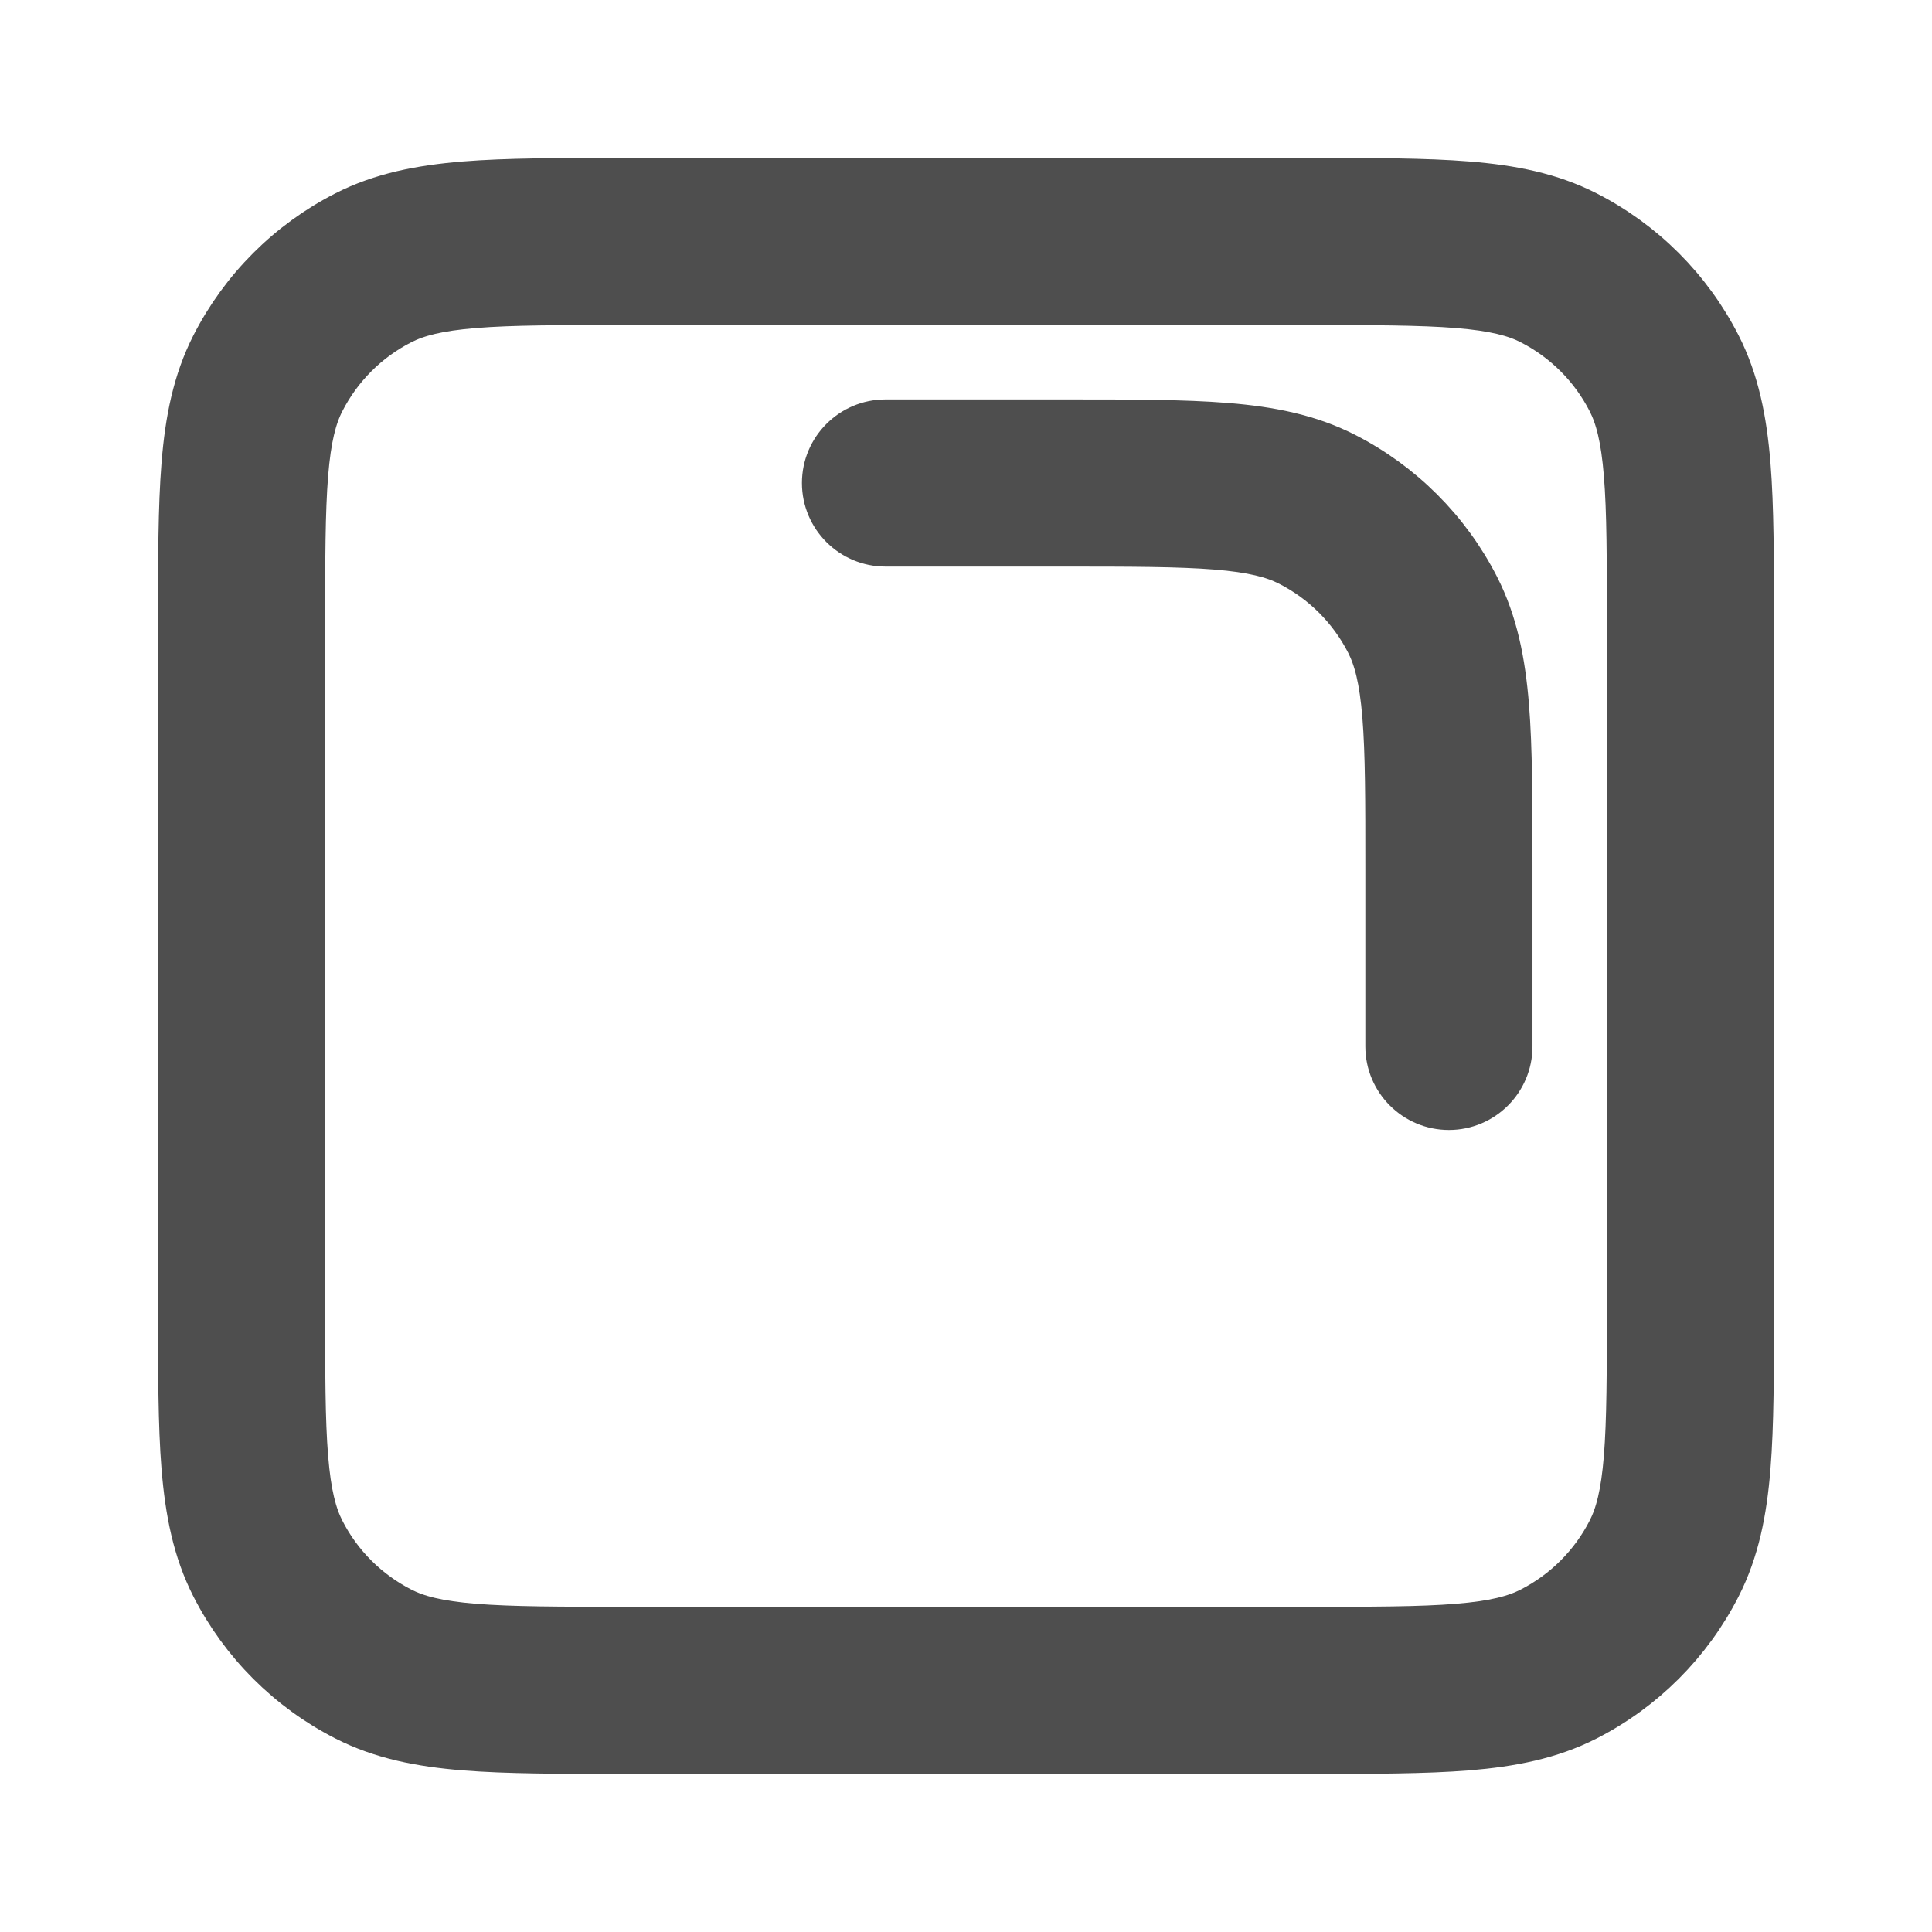
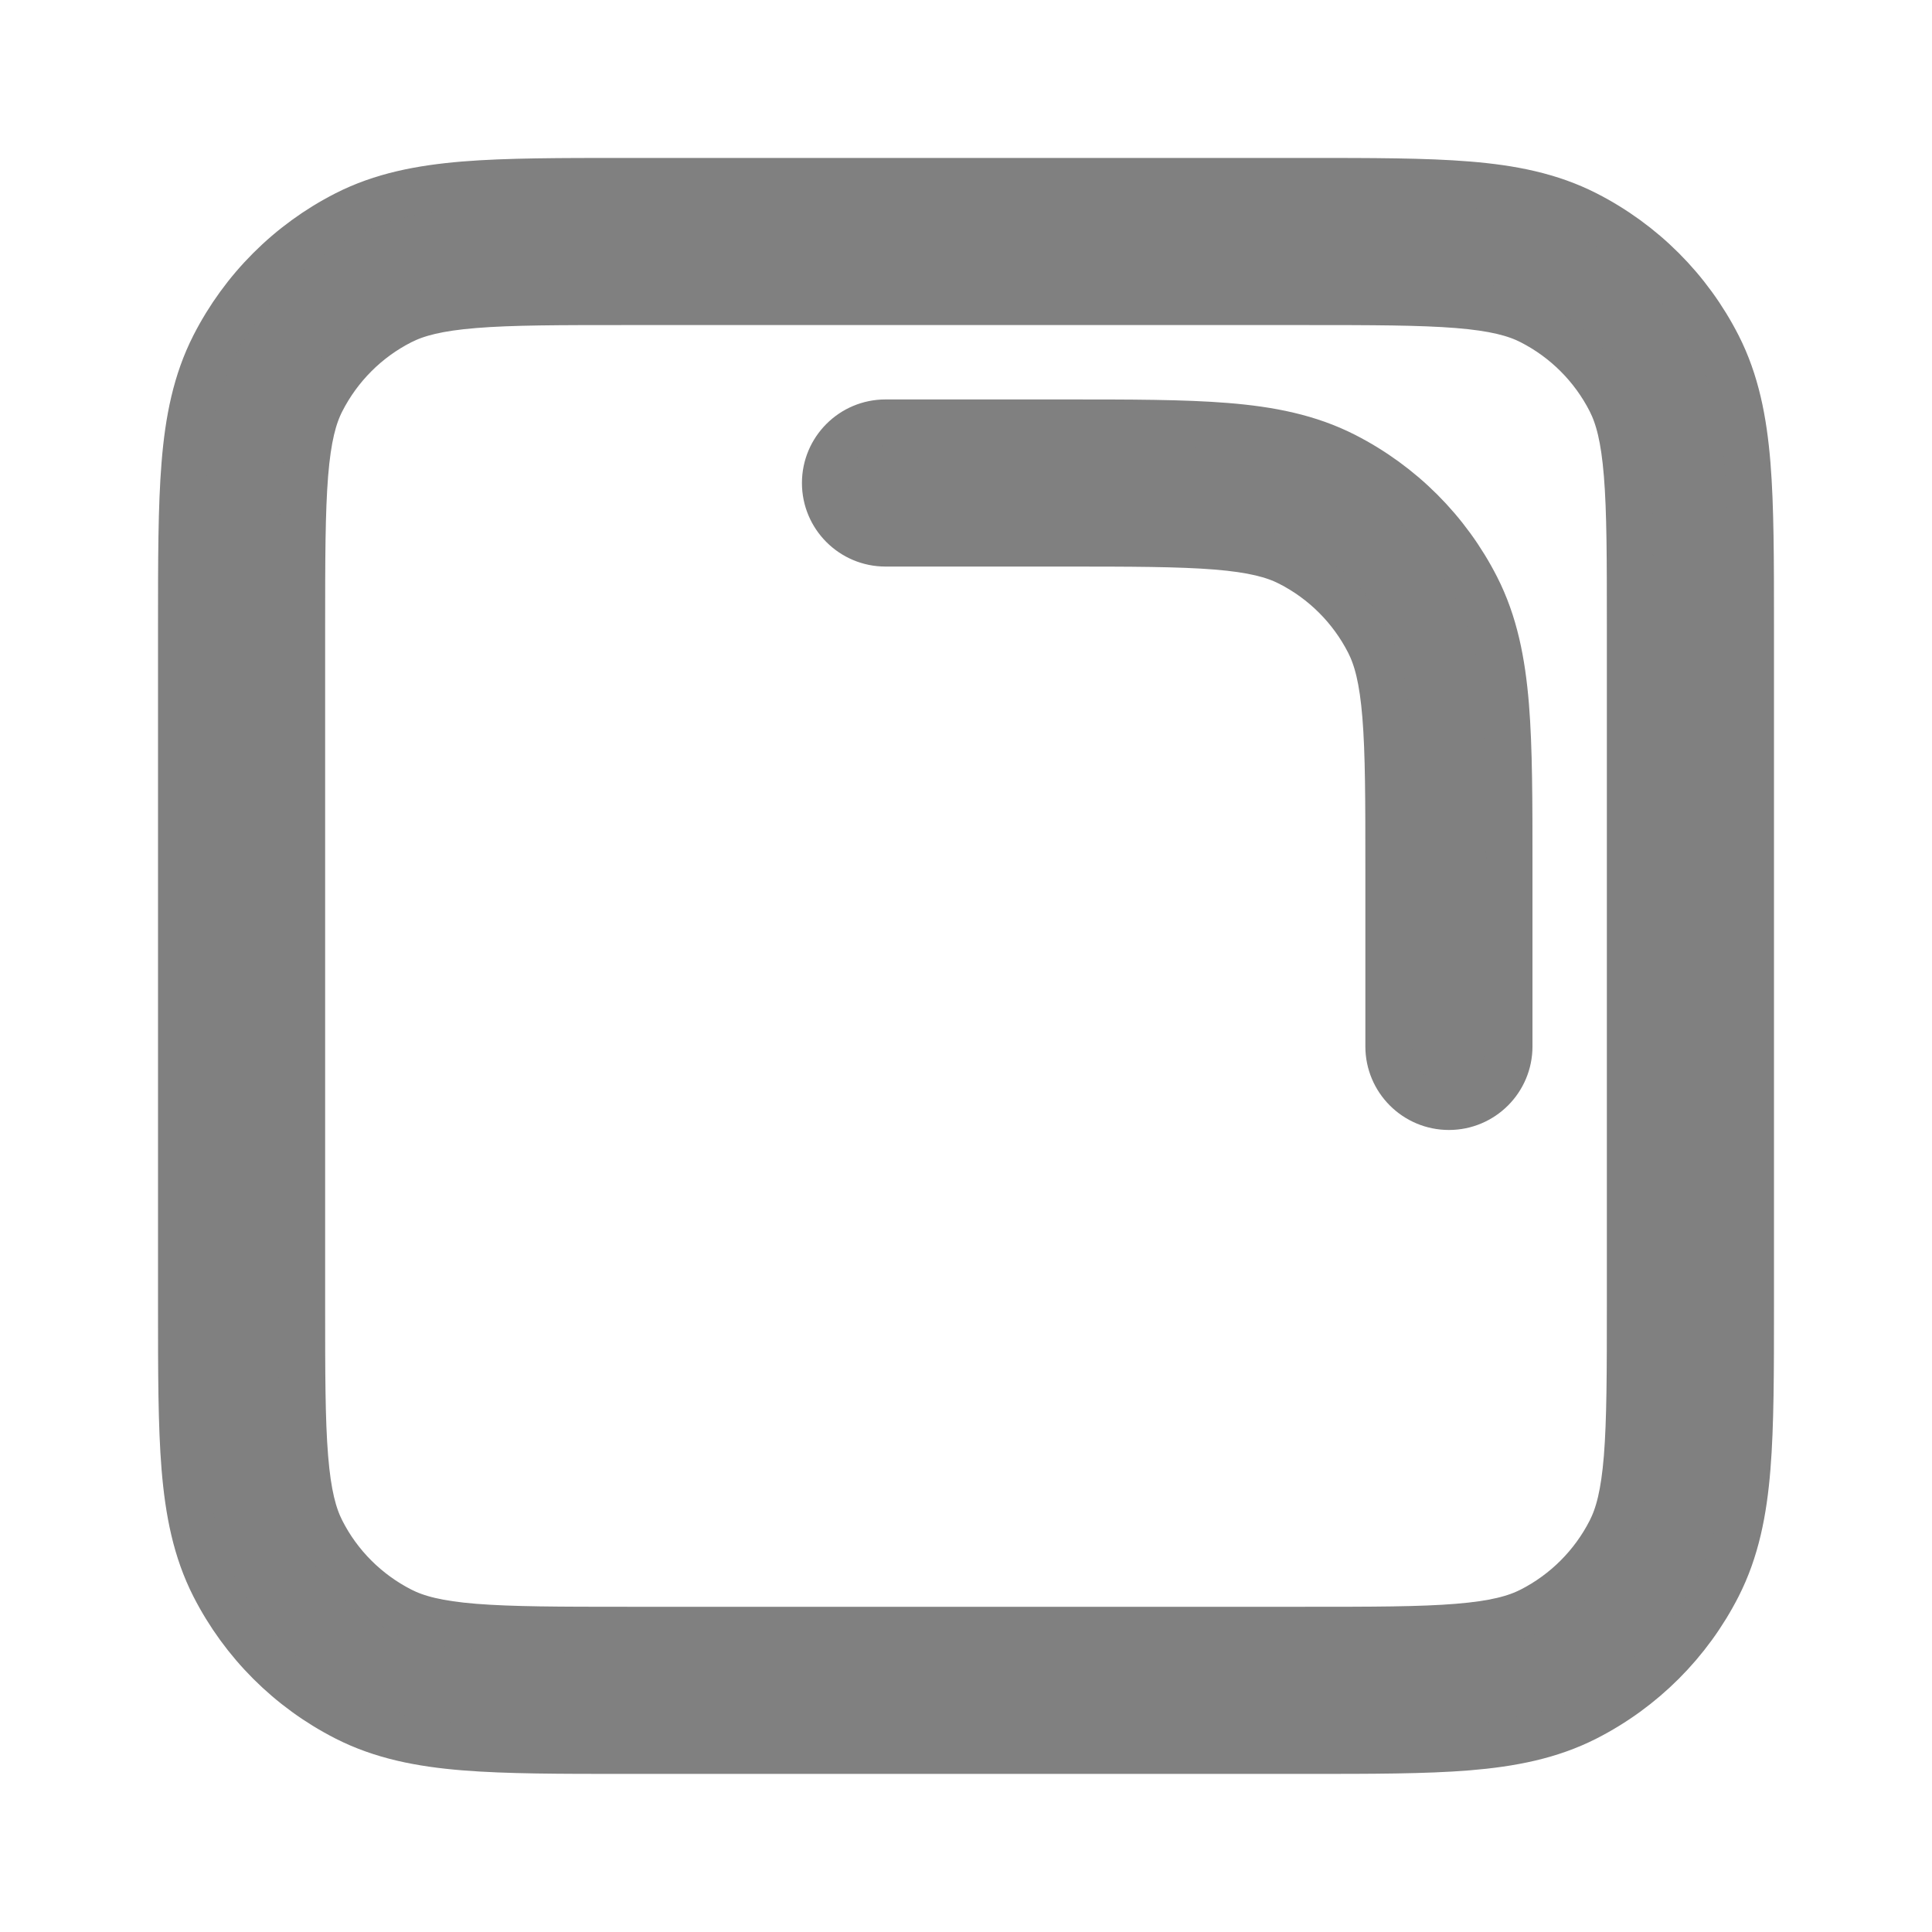
- <svg xmlns="http://www.w3.org/2000/svg" width="800px" height="800px" viewBox="0 0 24 24" fill="none" stroke=" #4e4e4e" stroke-width="0.576">
+ <svg xmlns="http://www.w3.org/2000/svg" width="800px" height="800px" viewBox="0 0 24 24" fill="none" stroke="grey" stroke-width="0.576">
  <g id="SVGRepo_bgCarrier" stroke-width="0" />
  <g id="SVGRepo_tracerCarrier" stroke-linecap="round" stroke-linejoin="round" />
  <g id="SVGRepo_iconCarrier">
-     <path clip-rule="evenodd" d="m7.8 2.25h-.032-0c-.813-0-1.468-0-1.999.043-.547.045-1.027.139-1.471.365-.706.36-1.279.933-1.639 1.639-.226.444-.321.924-.365 1.471-.043.531-.043 1.187-.043 1.999v0.0.032 8.4.032c-0.0.813-0 1.468.043 1.999.045.547.139 1.027.365 1.471.36.706.933 1.279 1.639 1.639.444.226.924.321 1.471.365.531.043 1.187.043 1.999.043h.032 8.4.032c.813 0 1.468 0 1.999-.043.547-.045 1.027-.139 1.471-.365.706-.36 1.279-.933 1.639-1.639.226-.444.321-.924.365-1.471.043-.531.043-1.187.043-1.999v-.032-8.4-.032c0-.813 0-1.468-.043-1.999-.045-.547-.139-1.027-.365-1.471-.36-.706-.933-1.279-1.639-1.639-.444-.226-.924-.321-1.471-.365-.531-.043-1.187-.043-1.999-.043h-.032zm-2.821 1.745c.198-.101.458-.17.912-.207.463-.038 1.057-.038 1.909-.038h8.4c.853 0 1.447.001 1.909.038.454.037.715.106.912.207.423.216.767.56.983.983.101.198.17.458.207.912.038.463.038 1.057.038 1.909v8.4c0 .853-.001 1.447-.038 1.909-.037.454-.106.715-.207.912-.216.423-.56.767-.983.983-.198.101-.458.17-.912.207-.463.038-1.057.038-1.909.038h-8.4c-.852 0-1.447-.001-1.909-.038-.454-.037-.715-.106-.912-.207-.423-.216-.768-.56-.983-.983-.101-.198-.17-.458-.207-.912-.038-.463-.038-1.057-.038-1.909v-8.4c0-.852.001-1.447.038-1.909.037-.454.106-.715.207-.912.216-.423.56-.768.983-.983zm8.221 2.755c.853 0 1.447.001 1.909.038.454.037.715.106.912.207.423.216.767.56.983.983.101.198.17.458.207.912.038.463.038 1.057.038 1.909v2.2c0 .414.336.75.75.75s.75-.336.75-.75v-2.2-.032c0-.813 0-1.468-.043-1.999-.045-.547-.139-1.027-.365-1.471-.36-.706-.933-1.279-1.639-1.639-.444-.226-.924-.321-1.471-.365-.531-.043-1.187-.043-1.999-.043h-.032-2.2c-.414 0-.75.336-.75.75s.336.75.75.75z" fill=" #4e4e4e" fill-rule="evenodd" />
+     <path clip-rule="evenodd" d="m7.8 2.25h-.032-0c-.813-0-1.468-0-1.999.043-.547.045-1.027.139-1.471.365-.706.36-1.279.933-1.639 1.639-.226.444-.321.924-.365 1.471-.043.531-.043 1.187-.043 1.999v0.0.032 8.4.032c-0.0.813-0 1.468.043 1.999.045.547.139 1.027.365 1.471.36.706.933 1.279 1.639 1.639.444.226.924.321 1.471.365.531.043 1.187.043 1.999.043h.032 8.4.032c.813 0 1.468 0 1.999-.043.547-.045 1.027-.139 1.471-.365.706-.36 1.279-.933 1.639-1.639.226-.444.321-.924.365-1.471.043-.531.043-1.187.043-1.999v-.032-8.4-.032c0-.813 0-1.468-.043-1.999-.045-.547-.139-1.027-.365-1.471-.36-.706-.933-1.279-1.639-1.639-.444-.226-.924-.321-1.471-.365-.531-.043-1.187-.043-1.999-.043h-.032zm-2.821 1.745c.198-.101.458-.17.912-.207.463-.038 1.057-.038 1.909-.038h8.4c.853 0 1.447.001 1.909.038.454.037.715.106.912.207.423.216.767.56.983.983.101.198.17.458.207.912.038.463.038 1.057.038 1.909v8.4c0 .853-.001 1.447-.038 1.909-.037.454-.106.715-.207.912-.216.423-.56.767-.983.983-.198.101-.458.17-.912.207-.463.038-1.057.038-1.909.038h-8.4c-.852 0-1.447-.001-1.909-.038-.454-.037-.715-.106-.912-.207-.423-.216-.768-.56-.983-.983-.101-.198-.17-.458-.207-.912-.038-.463-.038-1.057-.038-1.909v-8.4c0-.852.001-1.447.038-1.909.037-.454.106-.715.207-.912.216-.423.56-.768.983-.983zm8.221 2.755c.853 0 1.447.001 1.909.038.454.037.715.106.912.207.423.216.767.56.983.983.101.198.17.458.207.912.038.463.038 1.057.038 1.909v2.2c0 .414.336.75.75.75s.75-.336.75-.75v-2.2-.032c0-.813 0-1.468-.043-1.999-.045-.547-.139-1.027-.365-1.471-.36-.706-.933-1.279-1.639-1.639-.444-.226-.924-.321-1.471-.365-.531-.043-1.187-.043-1.999-.043h-.032-2.2c-.414 0-.75.336-.75.75s.336.75.75.75z" fill="grey" fill-rule="evenodd" />
  </g>
</svg>
